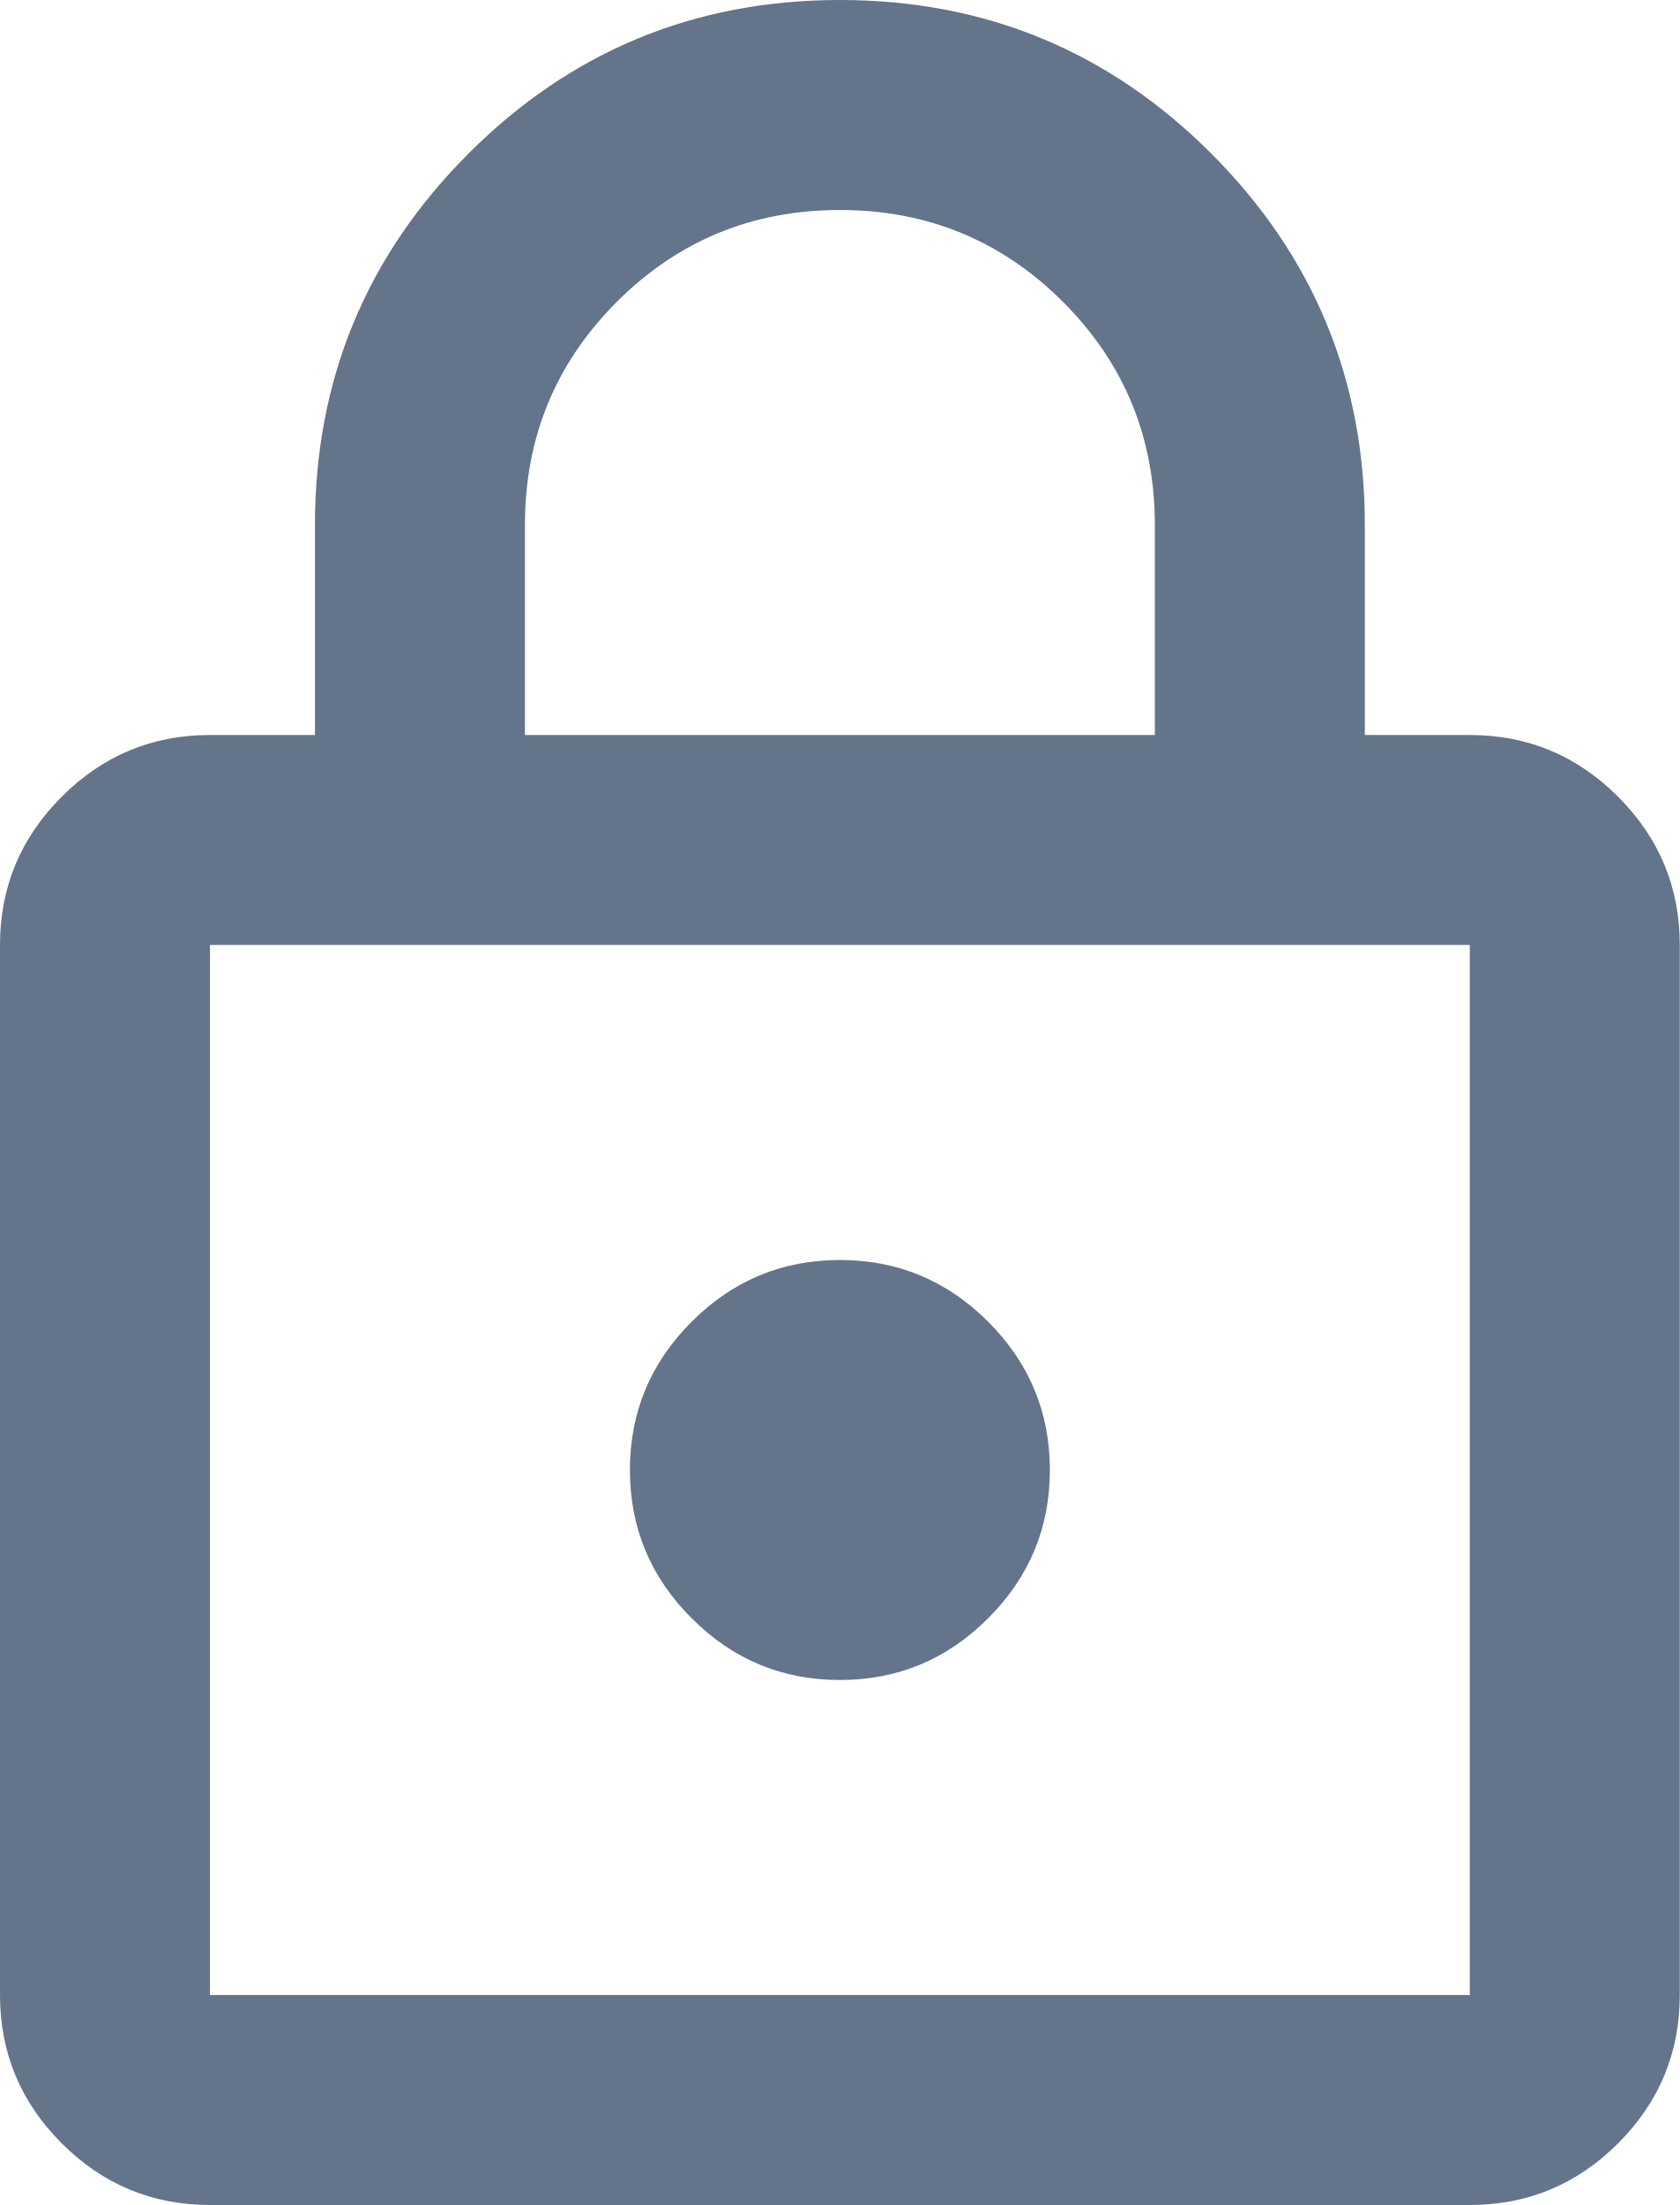
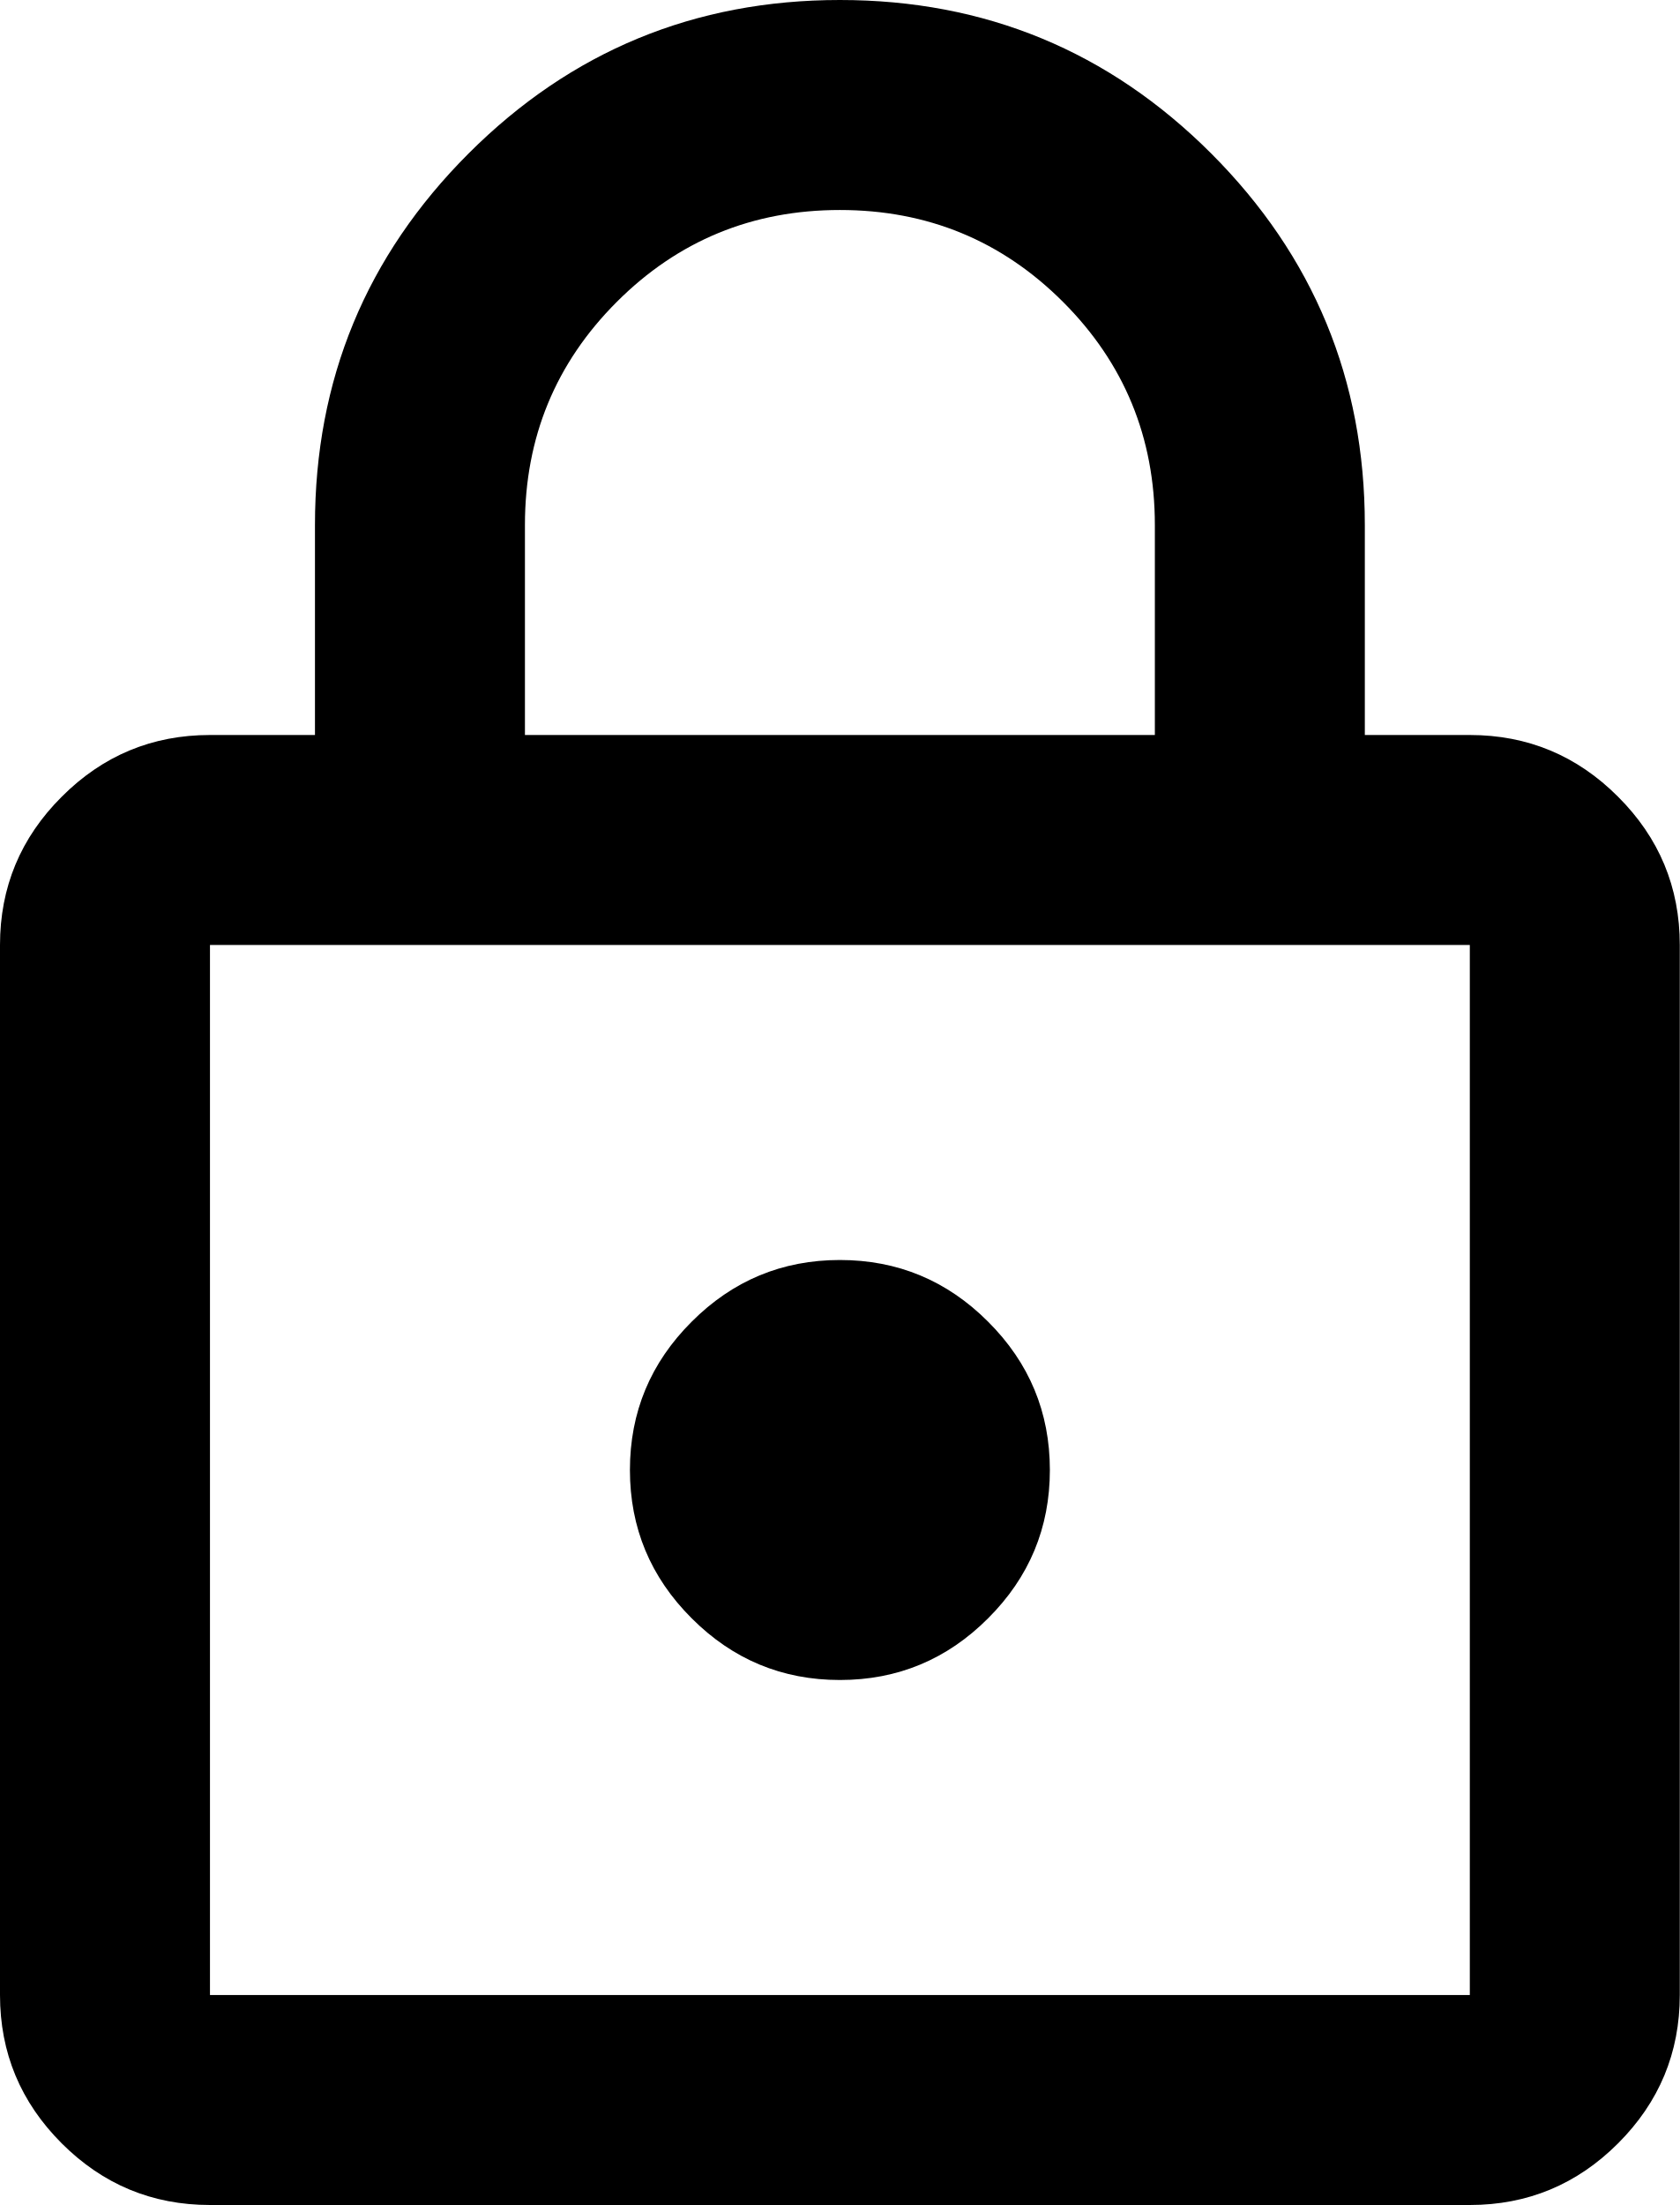
<svg xmlns="http://www.w3.org/2000/svg" preserveAspectRatio="none" overflow="visible" style="display: block;" width="16" height="21" viewBox="0 0 16 21" fill="none">
  <g id="Container">
-     <path id="Icon" d="M2 21C1.45 21 0.979 20.804 0.588 20.413C0.196 20.021 0 19.55 0 19V9C0 8.45 0.196 7.979 0.588 7.588C0.979 7.196 1.45 7 2 7H3V5C3 3.617 3.487 2.438 4.463 1.462C5.438 0.487 6.617 0 8 0C9.383 0 10.562 0.487 11.537 1.462C12.512 2.438 13 3.617 13 5V7H14C14.55 7 15.021 7.196 15.412 7.588C15.804 7.979 16 8.45 16 9V19C16 19.55 15.804 20.021 15.412 20.413C15.021 20.804 14.55 21 14 21H2ZM2 19H14V9H2V19ZM8 16C8.55 16 9.021 15.804 9.412 15.412C9.804 15.021 10 14.55 10 14C10 13.45 9.804 12.979 9.412 12.588C9.021 12.196 8.55 12 8 12C7.45 12 6.979 12.196 6.588 12.588C6.196 12.979 6 13.45 6 14C6 14.55 6.196 15.021 6.588 15.412C6.979 15.804 7.45 16 8 16ZM5 7H11V5C11 4.167 10.708 3.458 10.125 2.875C9.542 2.292 8.833 2 8 2C7.167 2 6.458 2.292 5.875 2.875C5.292 3.458 5 4.167 5 5V7Z" fill="#64748B" />
+     <path id="Icon" d="M2 21C1.45 21 0.979 20.804 0.588 20.413C0.196 20.021 0 19.55 0 19V9C0 8.45 0.196 7.979 0.588 7.588C0.979 7.196 1.45 7 2 7H3V5C3 3.617 3.487 2.438 4.463 1.462C5.438 0.487 6.617 0 8 0C9.383 0 10.562 0.487 11.537 1.462C12.512 2.438 13 3.617 13 5V7H14C14.55 7 15.021 7.196 15.412 7.588C15.804 7.979 16 8.45 16 9V19C16 19.55 15.804 20.021 15.412 20.413C15.021 20.804 14.55 21 14 21H2ZM2 19H14V9H2V19ZM8 16C8.55 16 9.021 15.804 9.412 15.412C9.804 15.021 10 14.55 10 14C10 13.45 9.804 12.979 9.412 12.588C9.021 12.196 8.55 12 8 12C7.45 12 6.979 12.196 6.588 12.588C6.196 12.979 6 13.45 6 14C6 14.55 6.196 15.021 6.588 15.412C6.979 15.804 7.45 16 8 16ZM5 7H11V5C11 4.167 10.708 3.458 10.125 2.875C9.542 2.292 8.833 2 8 2C7.167 2 6.458 2.292 5.875 2.875C5.292 3.458 5 4.167 5 5V7Z" fill="currentColor" />
  </g>
</svg>
